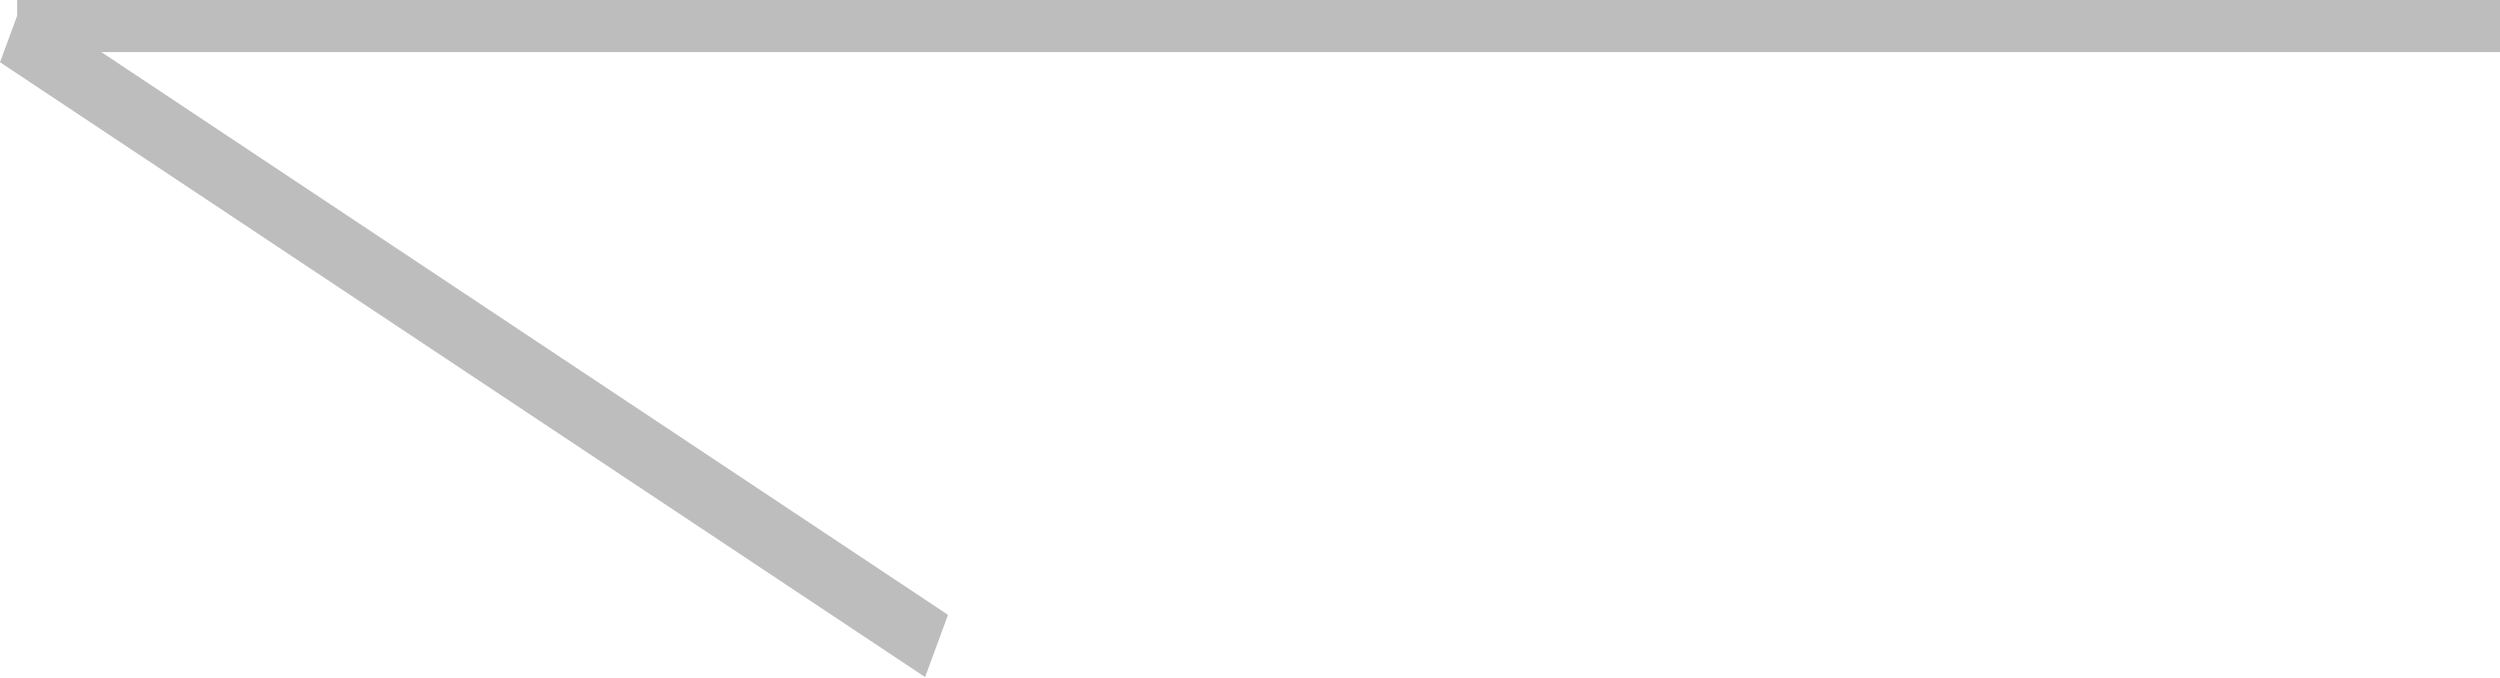
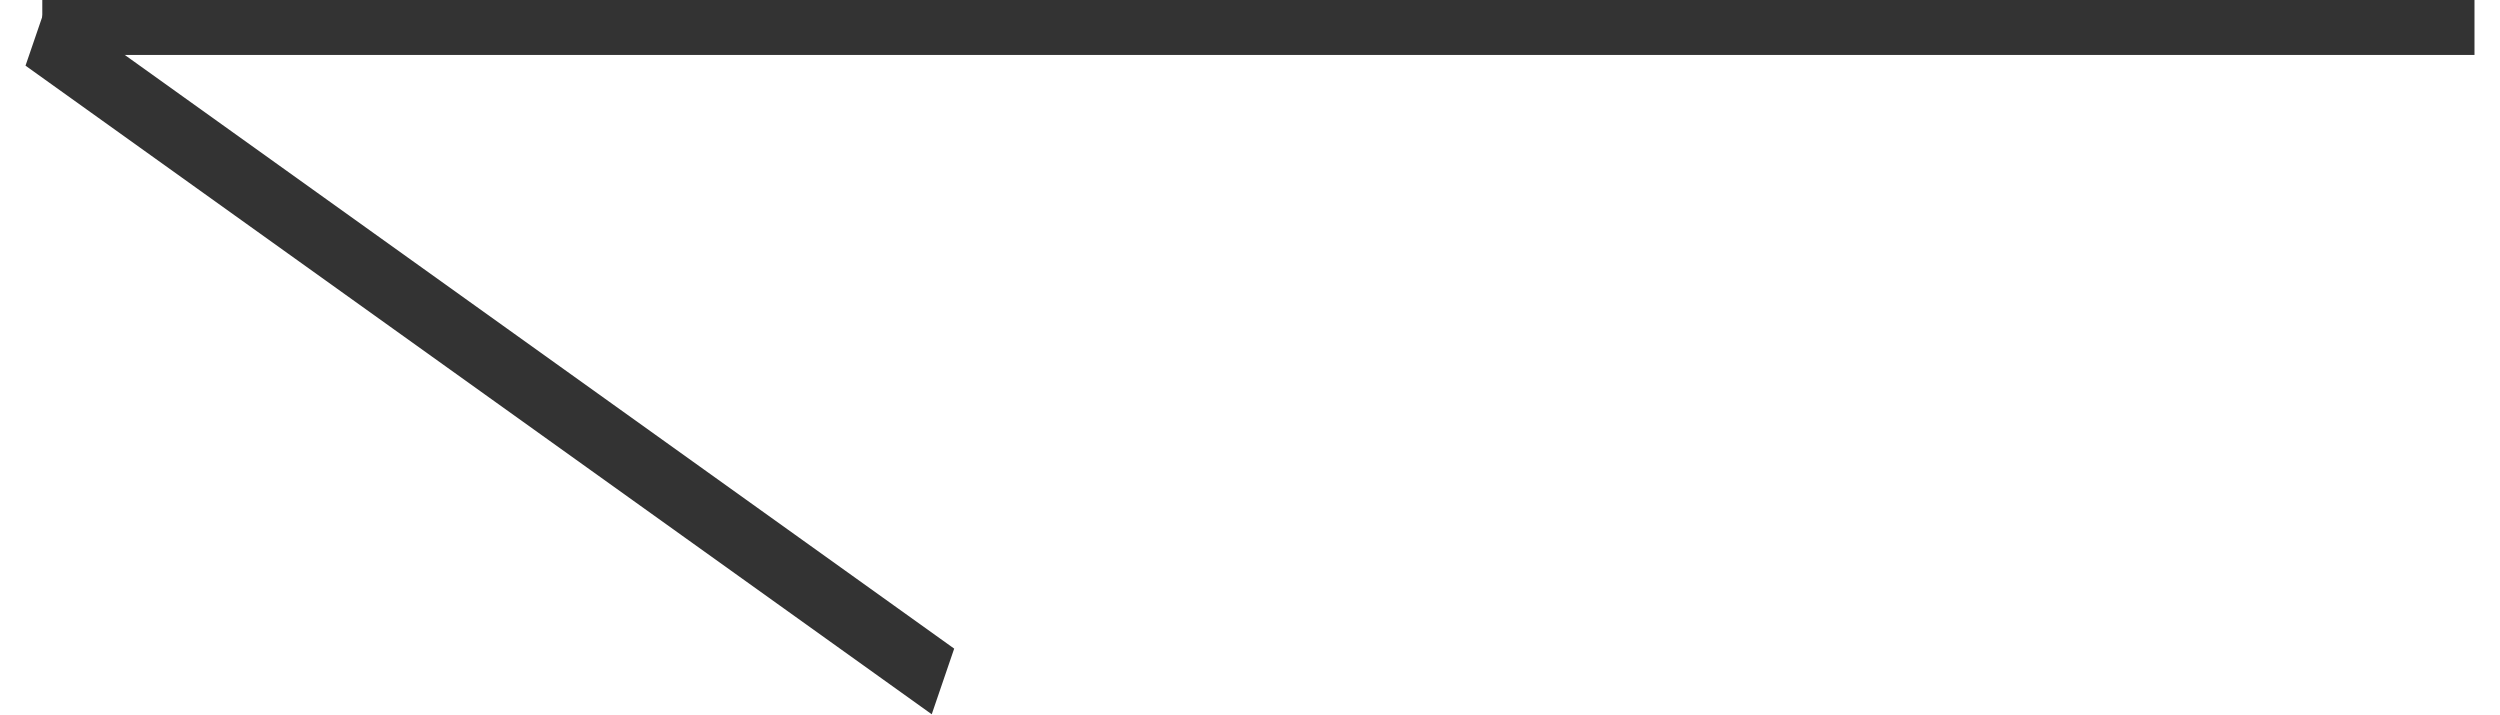
- <svg xmlns="http://www.w3.org/2000/svg" width="48" height="13" viewBox="0 0 48 13" fill="none">
-   <path d="M48 4.19628e-06L0.329 0L0.329 1L48 1V4.19628e-06Z" fill="#BDBDBD" />
-   <path d="M18.202 11.805L0.441 0L0 1.195L17.762 13L18.202 11.805Z" fill="#BDBDBD" />
+ <svg xmlns="http://www.w3.org/2000/svg" width="49" height="14" viewBox="0 0 49 14" fill="none">
+   <path d="M48.5 4.51908e-06L0.829 0L0.829 1.077L48.5 1.077V4.51908e-06Z" fill="#333333" />
+   <path d="M18.702 12.713L0.941 0L0.5 1.287L18.262 14L18.702 12.713Z" fill="#333333" />
</svg>
